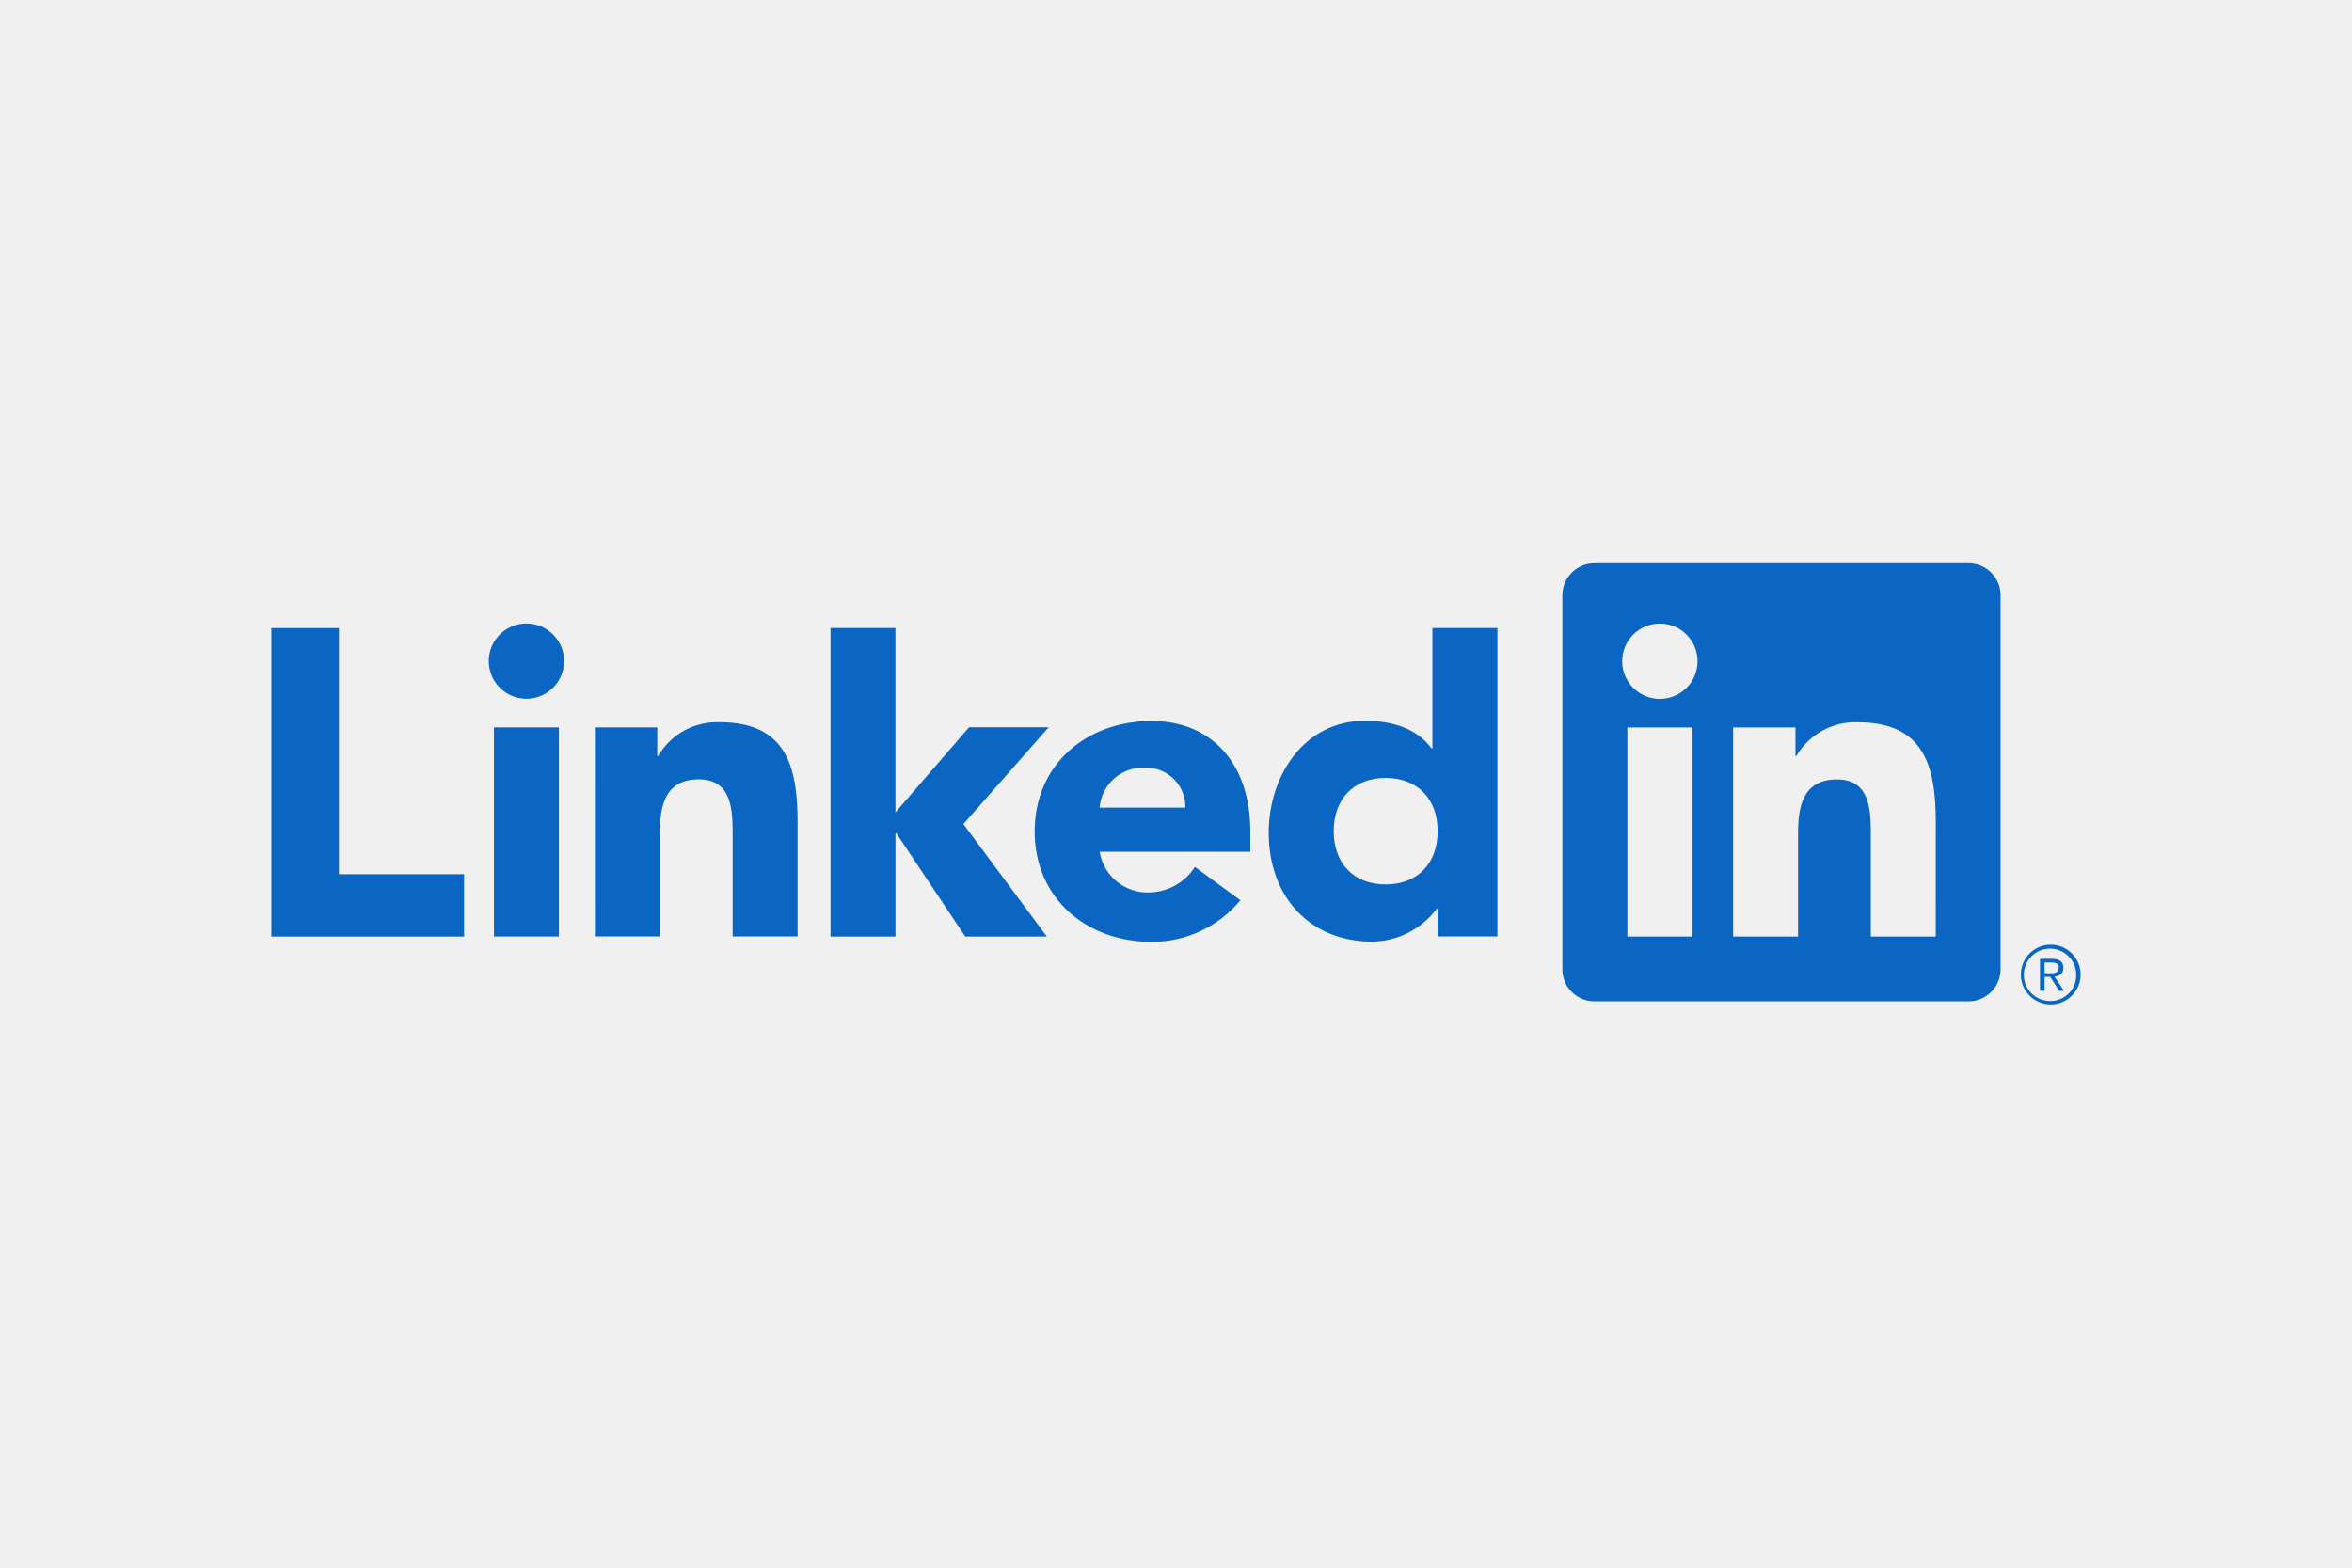
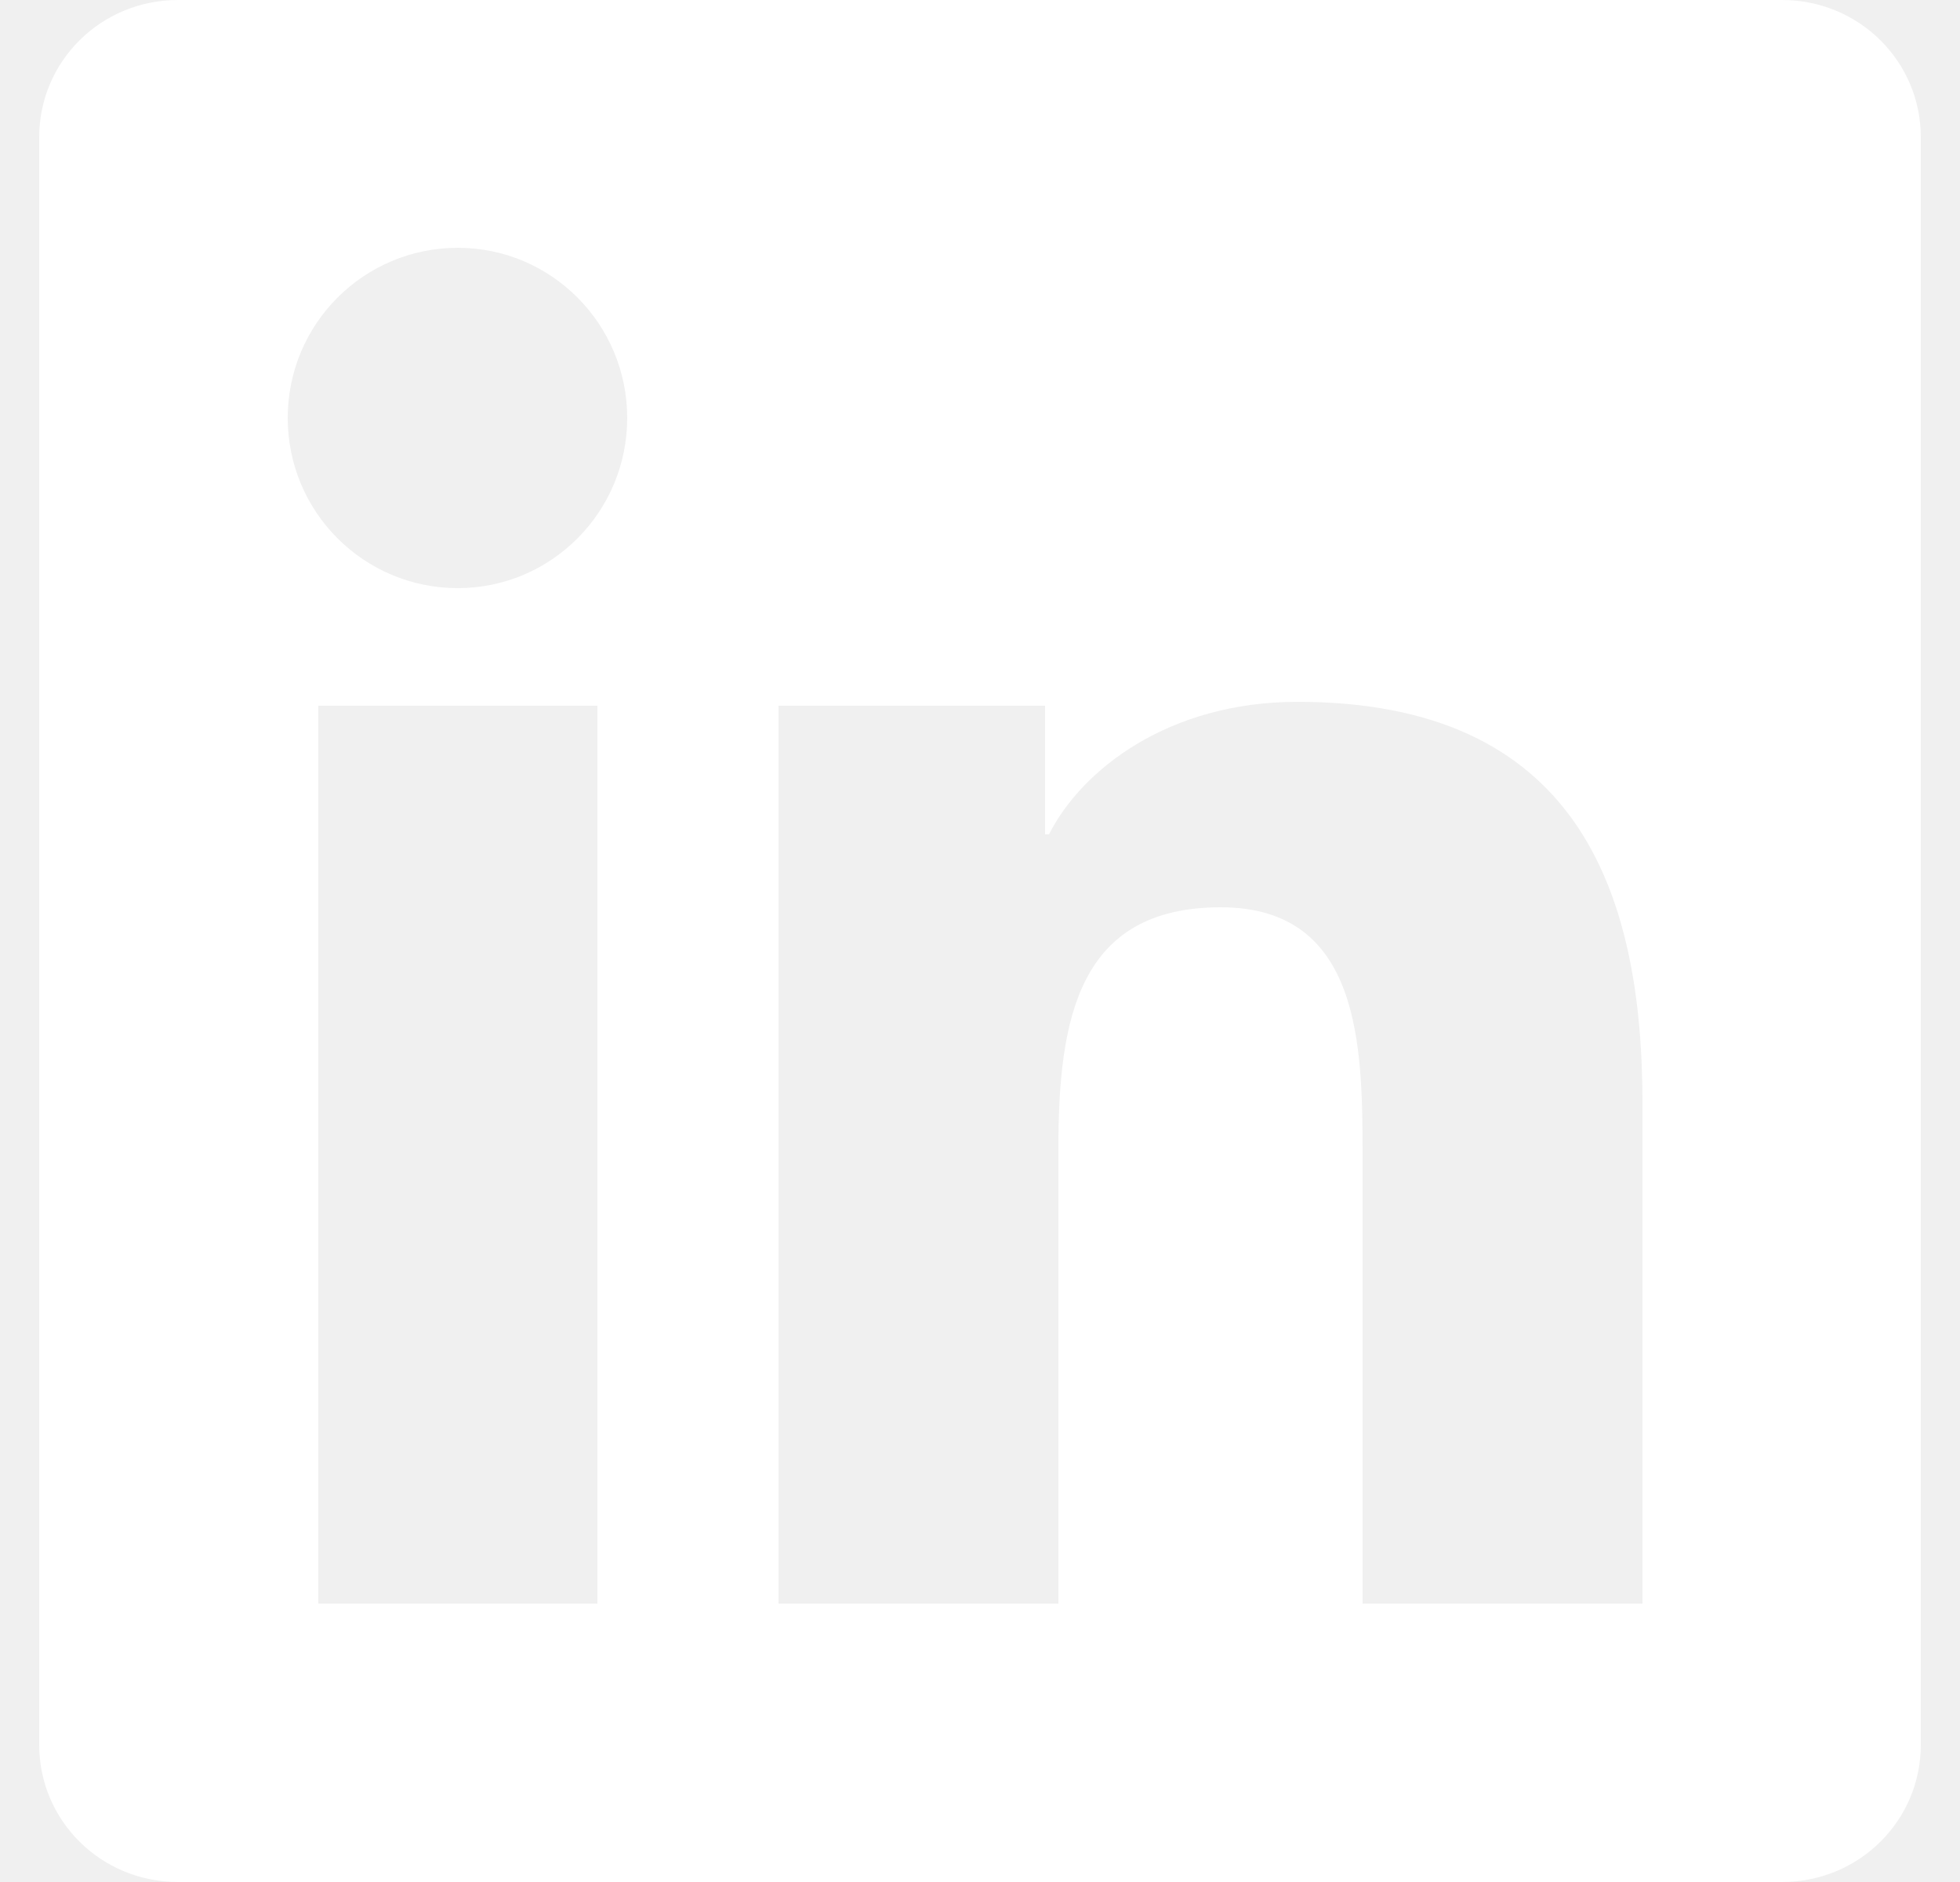
- <svg xmlns="http://www.w3.org/2000/svg" height="800" width="1200" viewBox="-40.126 -16.312 347.755 97.871">
-   <path fill="#0a66c2" d="M263.744 61.109a1.2 1.2 0 001.21-1.269c0-.9-.543-1.33-1.657-1.33h-1.8v4.712h.677v-2.054h.832l.019.025 1.291 2.029h.724l-1.389-2.1zm-.783-.472h-.785v-1.593h.995c.514 0 1.1.084 1.1.757 0 .774-.593.836-1.314.836M0 9.587h9.993v36.4h18.5v9.222H0zm32.911 14.689h9.6v30.916h-9.6zm4.8-15.37a5.569 5.569 0 11-5.57 5.569 5.569 5.569 0 015.57-5.569m44.958.674h9.6v27.265l10.88-12.583h11.77l-12.6 14.313 12.335 16.63h-12.066l-10.191-15.282h-.126v15.28h-9.6zm-34.835 14.699h9.219v4.225h.131a10.085 10.085 0 019.09-4.994c9.735 0 11.527 6.405 11.527 14.726v16.954h-9.6v-15.031c0-3.588-.066-8.2-5-8.2-4.99 0-5.76 3.907-5.76 7.939v15.288h-9.6z" />
-   <path fill="#0a66c2" d="M135.136 36.138a5.756 5.756 0 00-5.894-5.89 6.406 6.406 0 00-6.784 5.89zm8.132 13.7a16.909 16.909 0 01-13.128 6.151c-9.6 0-17.286-6.408-17.286-16.331 0-9.923 7.685-16.328 17.286-16.328 8.973 0 14.6 6.4 14.6 16.328v3.01h-22.282a7.171 7.171 0 007.235 6.019 8.193 8.193 0 006.851-3.778zm21.482-18.089c-4.8 0-7.68 3.205-7.68 7.875s2.879 7.878 7.68 7.878 7.687-3.2 7.687-7.878-2.881-7.875-7.687-7.875m16.525 23.437h-8.838v-4.1h-.131a12.071 12.071 0 01-9.544 4.868c-9.224 0-15.3-6.657-15.3-16.071 0-8.646 5.377-16.585 14.216-16.585 3.973 0 7.684 1.087 9.861 4.1h.126V9.577h9.609zm64.809.018h-9.6v-15.034c0-3.585-.064-8.2-4.993-8.2-5 0-5.765 3.906-5.765 7.939v15.294h-9.6v-30.916h9.216v4.225h.129a10.1 10.1 0 019.093-4.994c9.73 0 11.524 6.4 11.524 14.726zm-40.79-35.143a5.571 5.571 0 115.57-5.572 5.571 5.571 0 01-5.57 5.572m4.8 35.143h-9.61v-30.917h9.61zm40.776-55.2h-55.21a4.728 4.728 0 00-4.781 4.67v55.439a4.731 4.731 0 004.781 4.675h55.21a4.741 4.741 0 004.8-4.675V4.67a4.738 4.738 0 00-4.8-4.67m12.173 56.411a4.418 4.418 0 10.085 0h-.085m0 8.33a3.874 3.874 0 113.809-3.938v.065a3.791 3.791 0 01-3.708 3.871h-.1" />
+ <svg xmlns="http://www.w3.org/2000/svg" width="25" height="24" viewBox="0 0 24 24" fill="none">
+   <path d="M22.23 0H1.77C0.79 0 0 0.78 0 1.75V22.25C0 23.22 0.79 24 1.77 24H22.23C23.21 24 24 23.22 24 22.25V1.75C24 0.78 23.21 0 22.23 0ZM7.12 20.45H3.56V9H7.12V20.45ZM5.34 7.5C4.14 7.5 3.17 6.53 3.17 5.33C3.17 4.13 4.14 3.16 5.34 3.16C6.53 3.16 7.5 4.13 7.5 5.33C7.5 6.53 6.53 7.5 5.34 7.5ZM20.45 20.45H16.88V14.75C16.88 13.34 16.86 11.57 15.07 11.57C13.26 11.57 13 12.98 13 14.64V20.45H9.43V9H12.83V10.64H12.88C13.3 9.81 14.41 8.95 16.05 8.95C19.59 8.95 20.45 11.32 20.45 14.07V20.45Z" fill="white" />
</svg>
